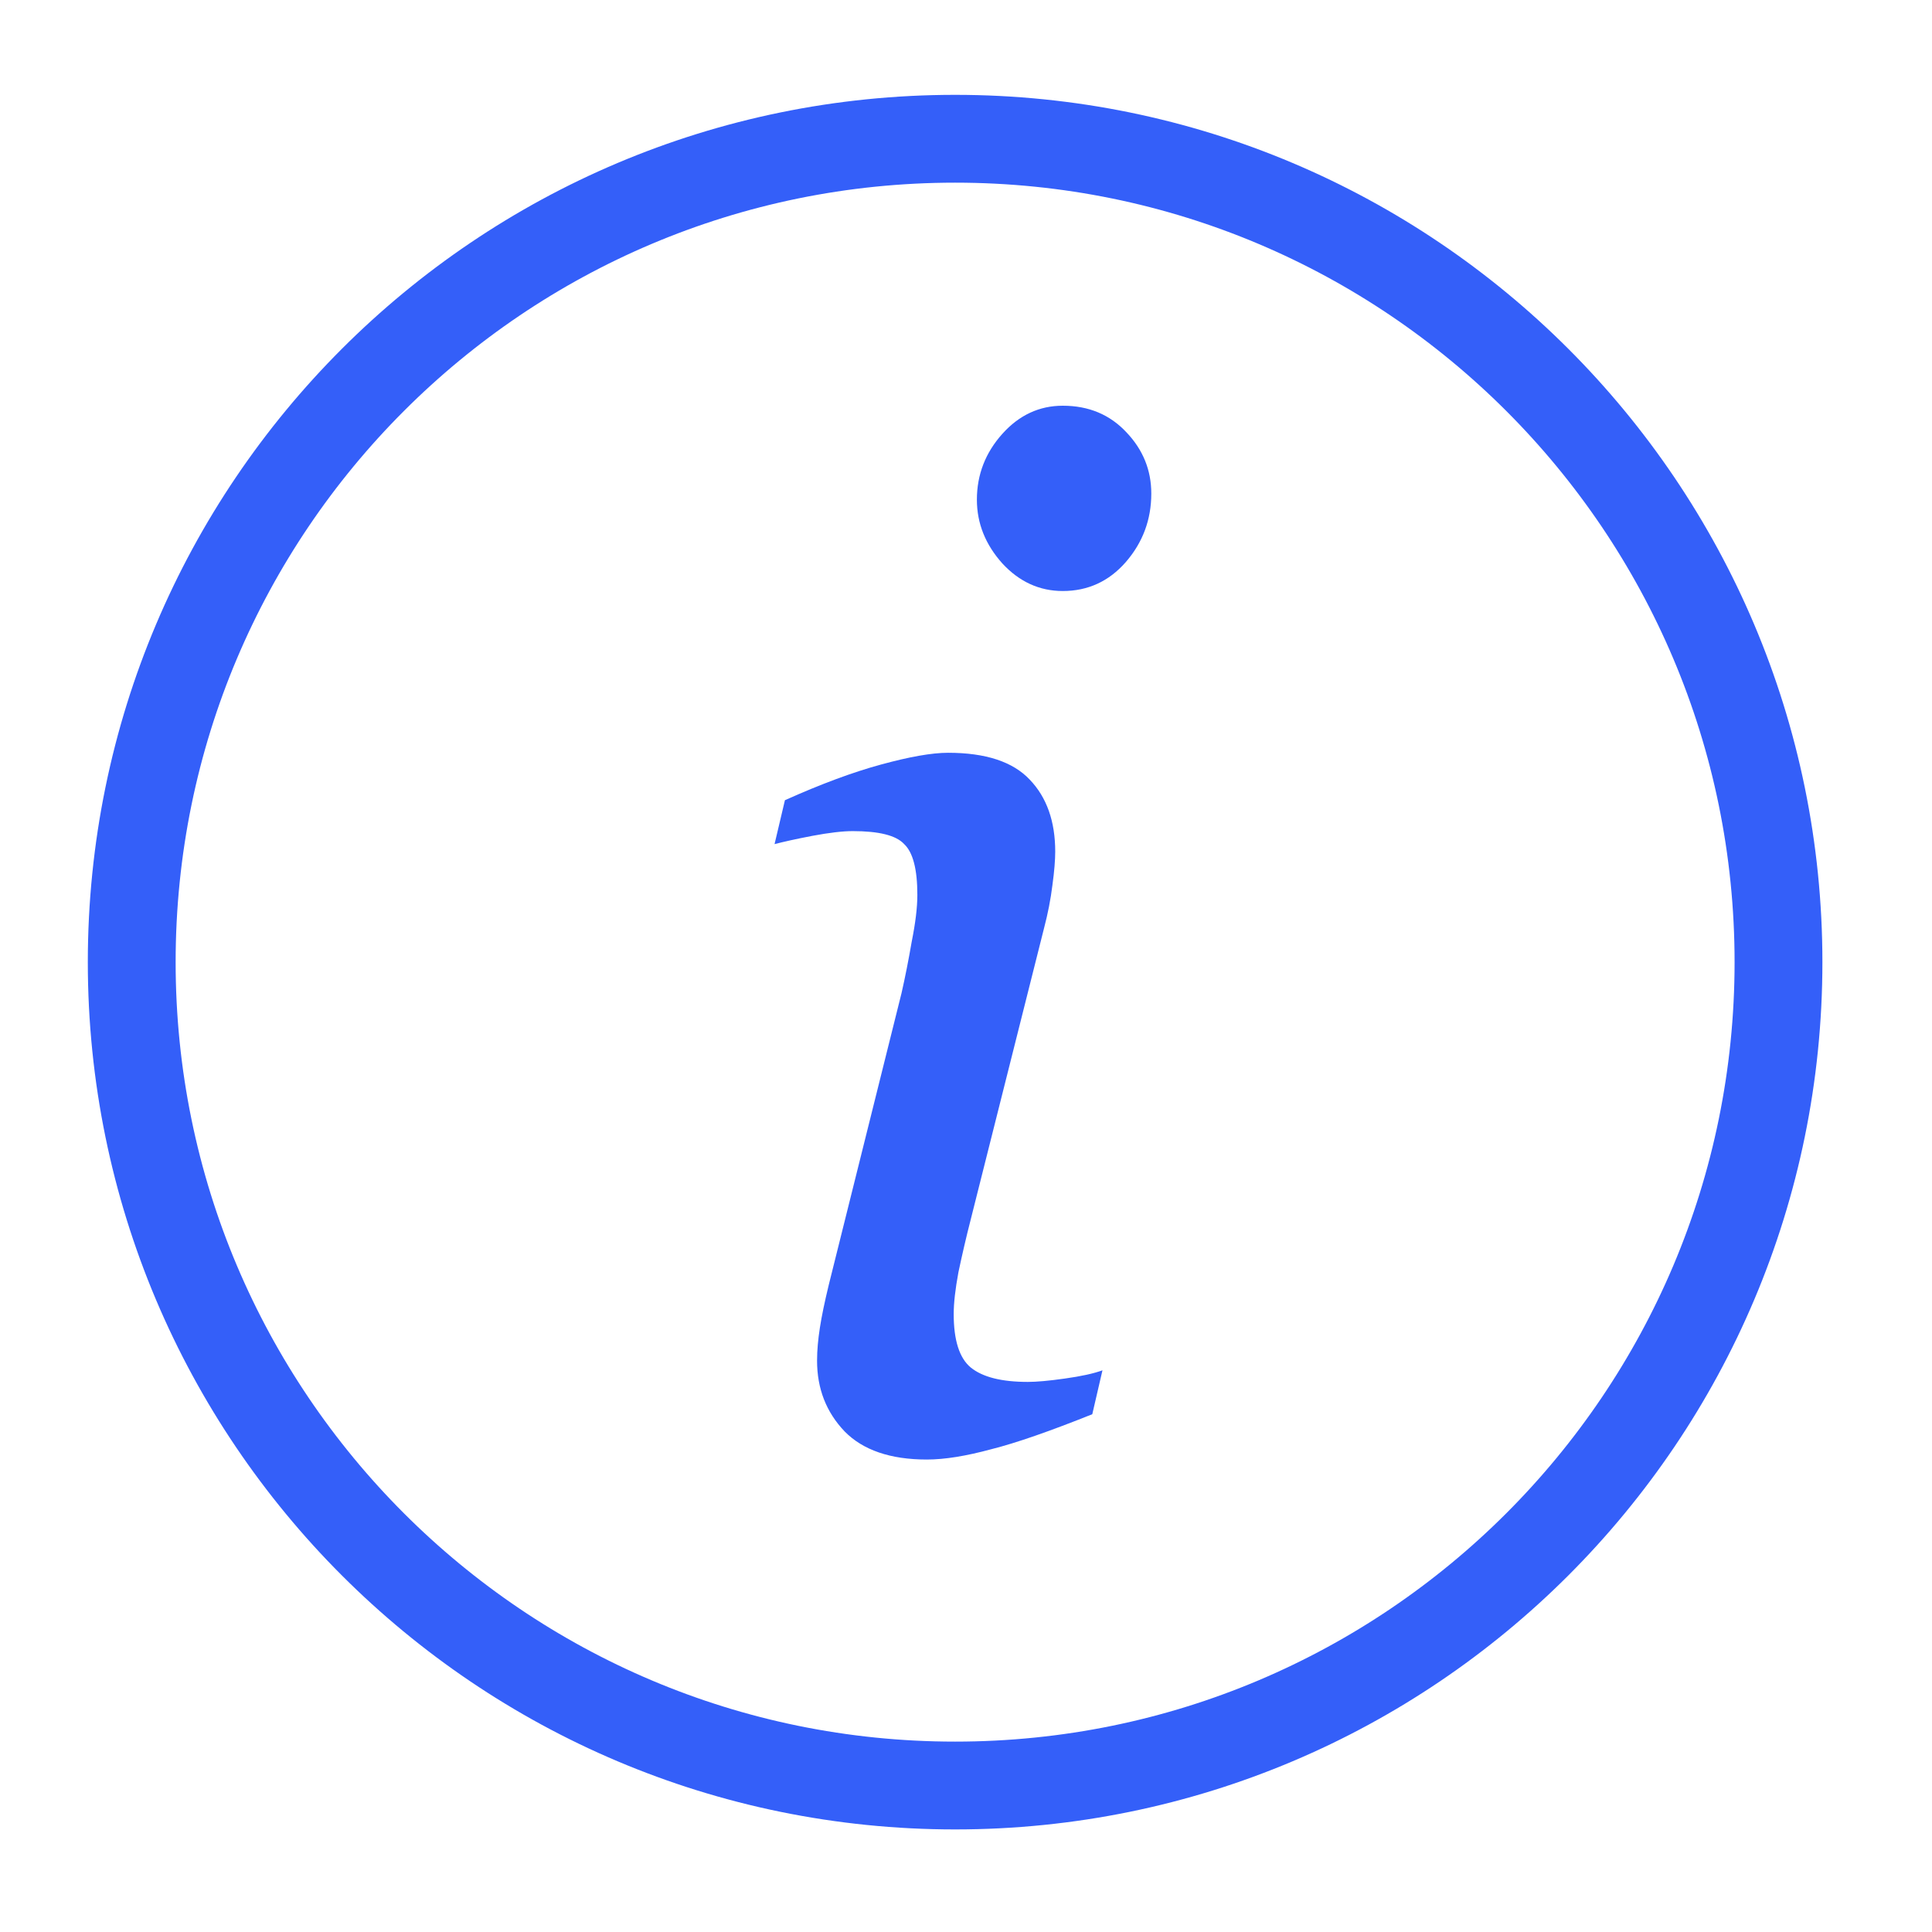
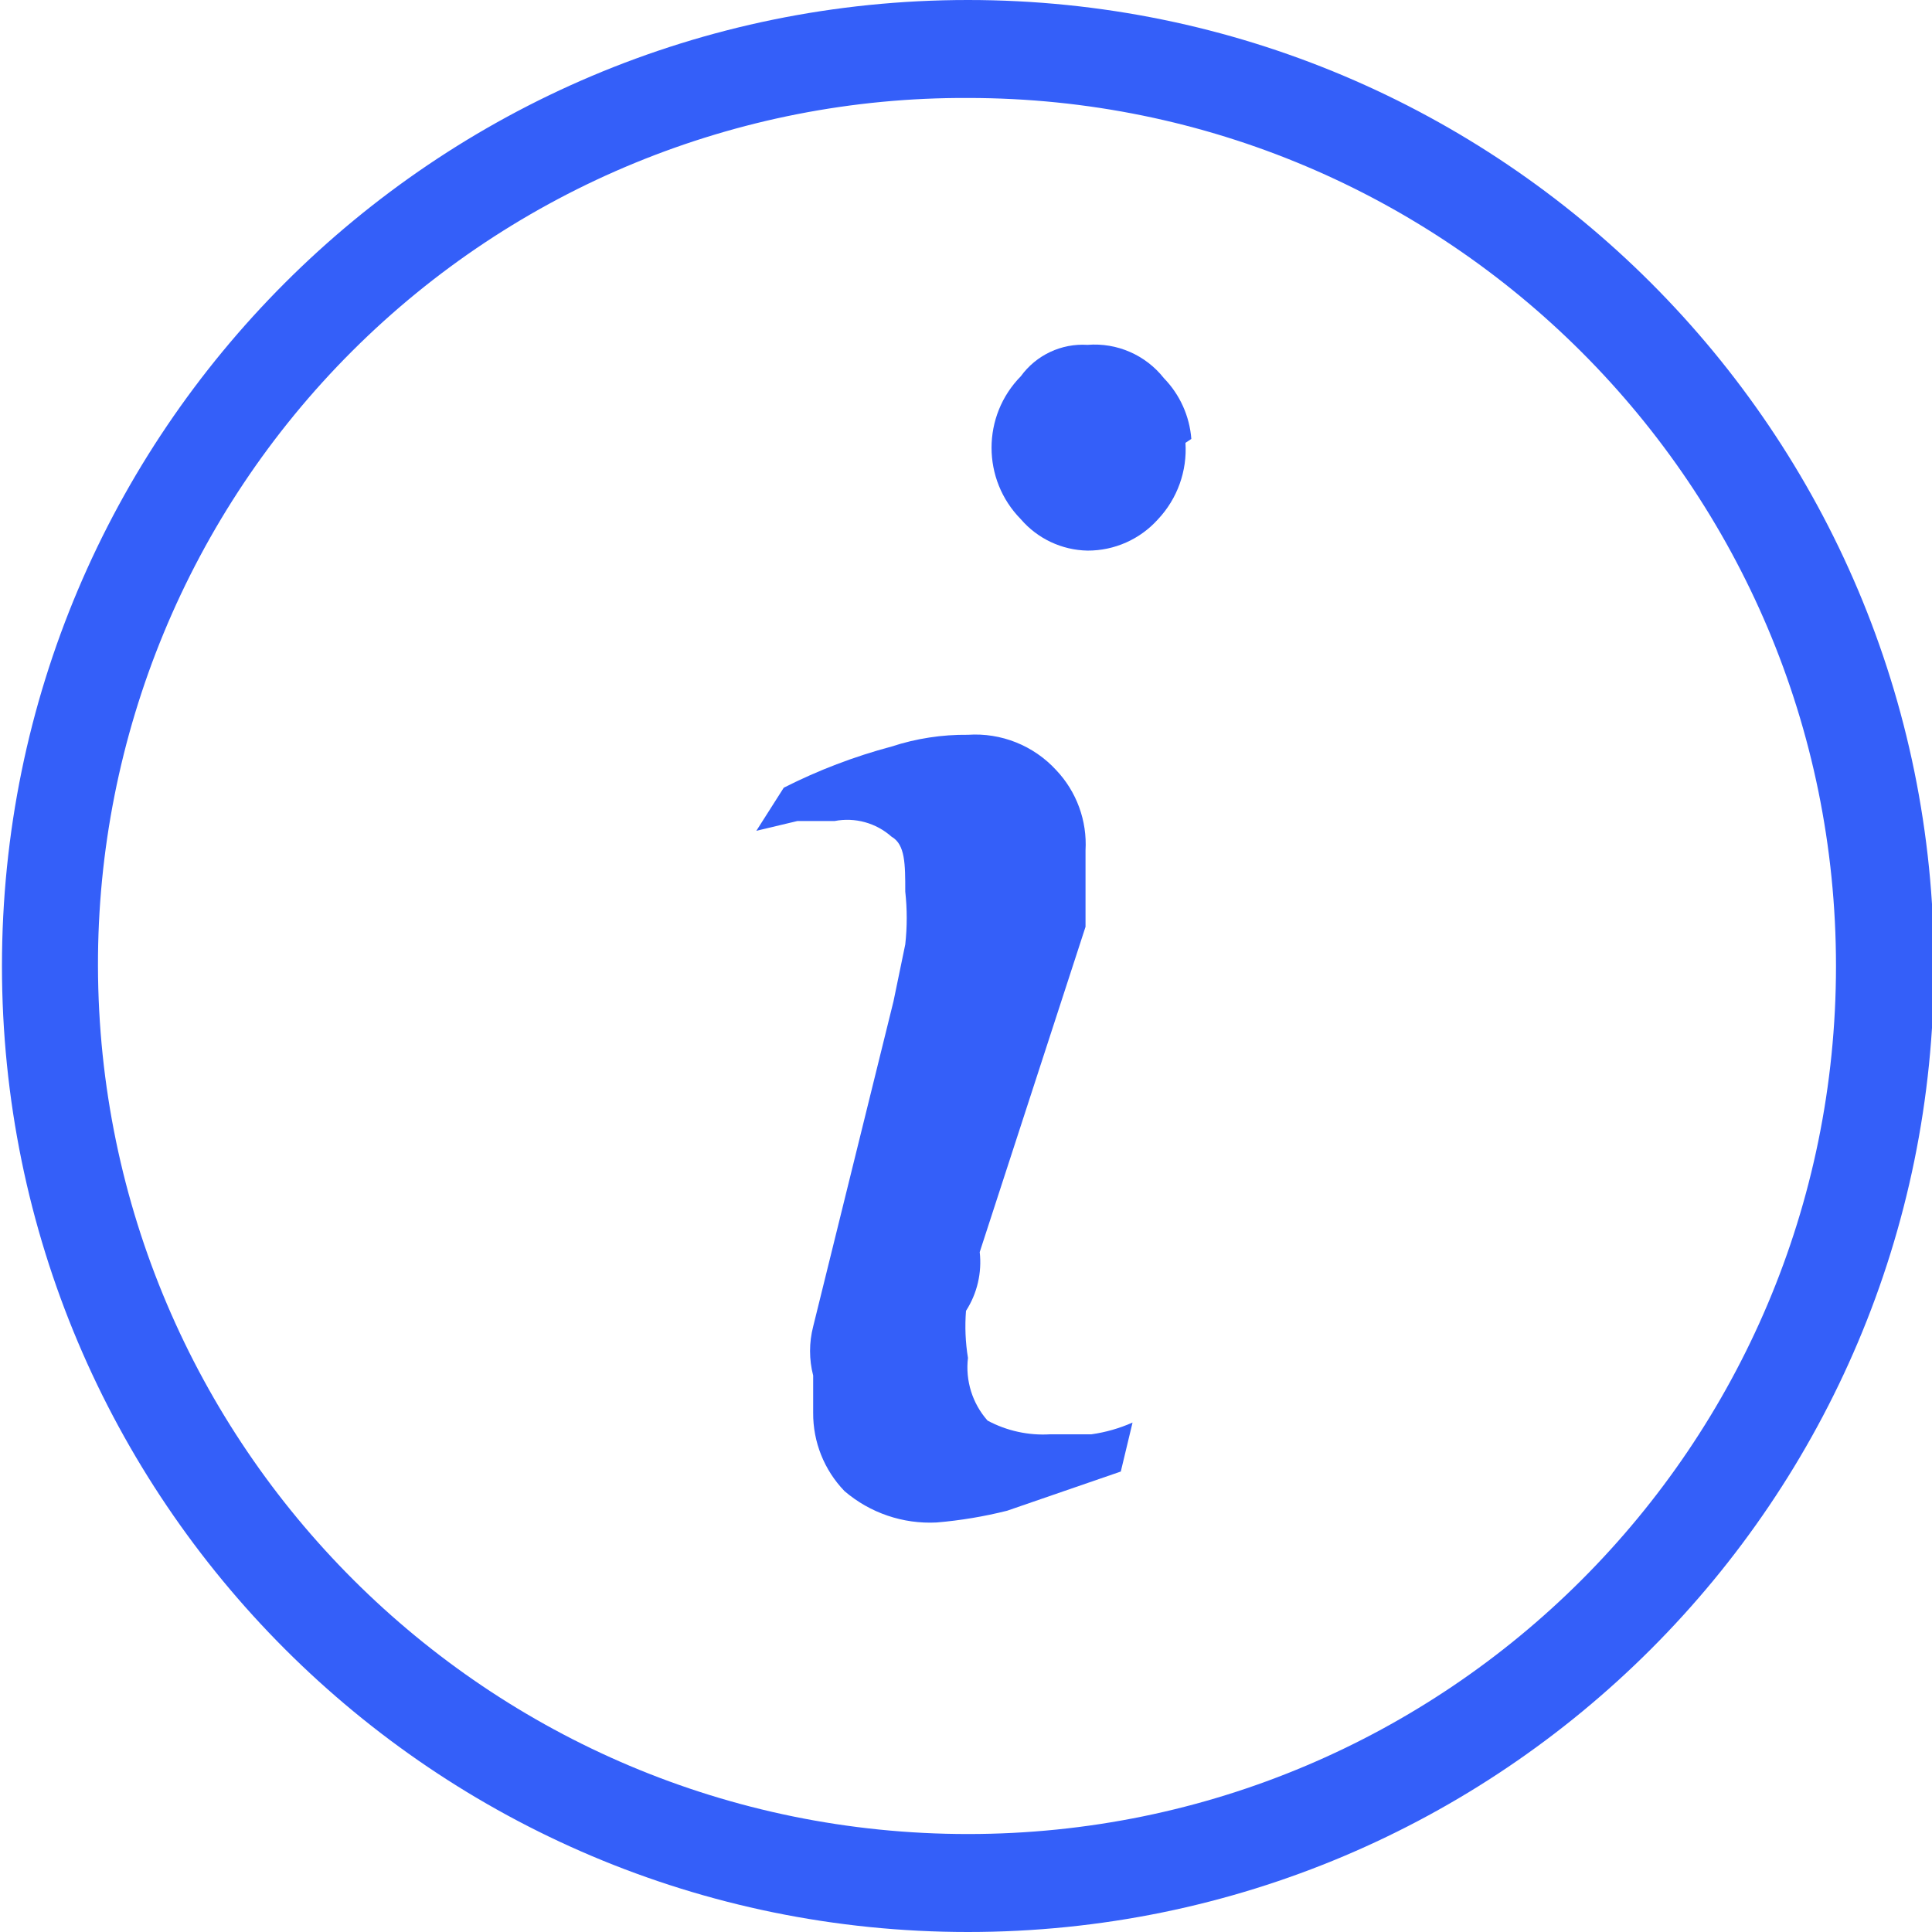
- <svg xmlns="http://www.w3.org/2000/svg" width="11" height="11" viewBox="0 0 11 11" fill="none">
-   <circle cx="5.438" cy="5.478" r="4.688" stroke="#345FF9" stroke-width="0.5" />
-   <path d="M6.277 7.802L6.219 8.052C5.979 8.148 5.788 8.215 5.645 8.251C5.501 8.29 5.379 8.31 5.277 8.31C5.069 8.31 4.913 8.256 4.809 8.15C4.704 8.04 4.652 7.906 4.652 7.747C4.652 7.687 4.658 7.625 4.668 7.56C4.678 7.495 4.695 7.413 4.719 7.314L5.133 5.654C5.154 5.562 5.173 5.465 5.191 5.361C5.212 5.256 5.223 5.168 5.223 5.095C5.223 4.949 5.198 4.853 5.148 4.806C5.102 4.756 5.004 4.732 4.855 4.732C4.798 4.732 4.721 4.741 4.625 4.759C4.531 4.777 4.46 4.793 4.41 4.806L4.469 4.556C4.672 4.465 4.854 4.397 5.016 4.353C5.177 4.309 5.305 4.286 5.398 4.286C5.612 4.286 5.767 4.337 5.863 4.439C5.96 4.54 6.008 4.677 6.008 4.849C6.008 4.896 6.003 4.96 5.992 5.04C5.982 5.121 5.966 5.202 5.945 5.282L5.527 6.943C5.501 7.044 5.478 7.144 5.457 7.243C5.439 7.34 5.43 7.419 5.43 7.482C5.43 7.63 5.462 7.732 5.527 7.786C5.595 7.841 5.703 7.868 5.852 7.868C5.901 7.868 5.971 7.862 6.062 7.849C6.156 7.836 6.228 7.82 6.277 7.802ZM6.555 2.81C6.555 2.958 6.507 3.088 6.41 3.2C6.314 3.31 6.194 3.365 6.051 3.365C5.918 3.365 5.803 3.312 5.707 3.208C5.611 3.101 5.562 2.98 5.562 2.845C5.562 2.702 5.611 2.577 5.707 2.47C5.803 2.363 5.918 2.31 6.051 2.31C6.199 2.31 6.32 2.361 6.414 2.462C6.508 2.561 6.555 2.677 6.555 2.81Z" fill="#345FF9" />
+ <svg xmlns="http://www.w3.org/2000/svg" viewBox="0 0 9.86 9.86">
+   <path d="M9,13.93H9A4.93,4.93,0,0,1,9,4.07H9a4.93,4.93,0,0,1,0,9.86ZM9,4.57A4.42,4.42,0,0,0,4.56,9,4.44,4.44,0,0,0,9,13.43H9A4.43,4.43,0,0,0,9,4.57H9Z" transform="translate(-4.06 -4.07)" fill="#345ff9" />
+   <path d="M9.84,11.33l-.06.25-.58.2a2.25,2.25,0,0,1-.36.06.67.67,0,0,1-.47-.16.57.57,0,0,1-.16-.4v-.19a.5.5,0,0,1,0-.25l.41-1.66.06-.29a1.22,1.22,0,0,0,0-.27c0-.14,0-.24-.07-.28a.34.34,0,0,0-.29-.08H8.13l-.21.05.14-.22a2.83,2.83,0,0,1,.55-.21A1.21,1.21,0,0,1,9,7.82.56.56,0,0,1,9.45,8a.55.55,0,0,1,.15.41V8.8l-.54,1.66a.46.46,0,0,1-.07.3A1,1,0,0,0,9,11a.41.41,0,0,0,.1.32.6.6,0,0,0,.32.07h.21A.79.79,0,0,0,9.84,11.33Zm.27-5a.52.52,0,0,1-.14.39.48.48,0,0,1-.36.16.46.46,0,0,1-.34-.16.52.52,0,0,1,0-.73.39.39,0,0,1,.34-.16A.45.45,0,0,1,10,6a.5.5,0,0,1,.14.31Z" transform="translate(-4.06 -4.07)" fill="#345ff9" />
</svg>
